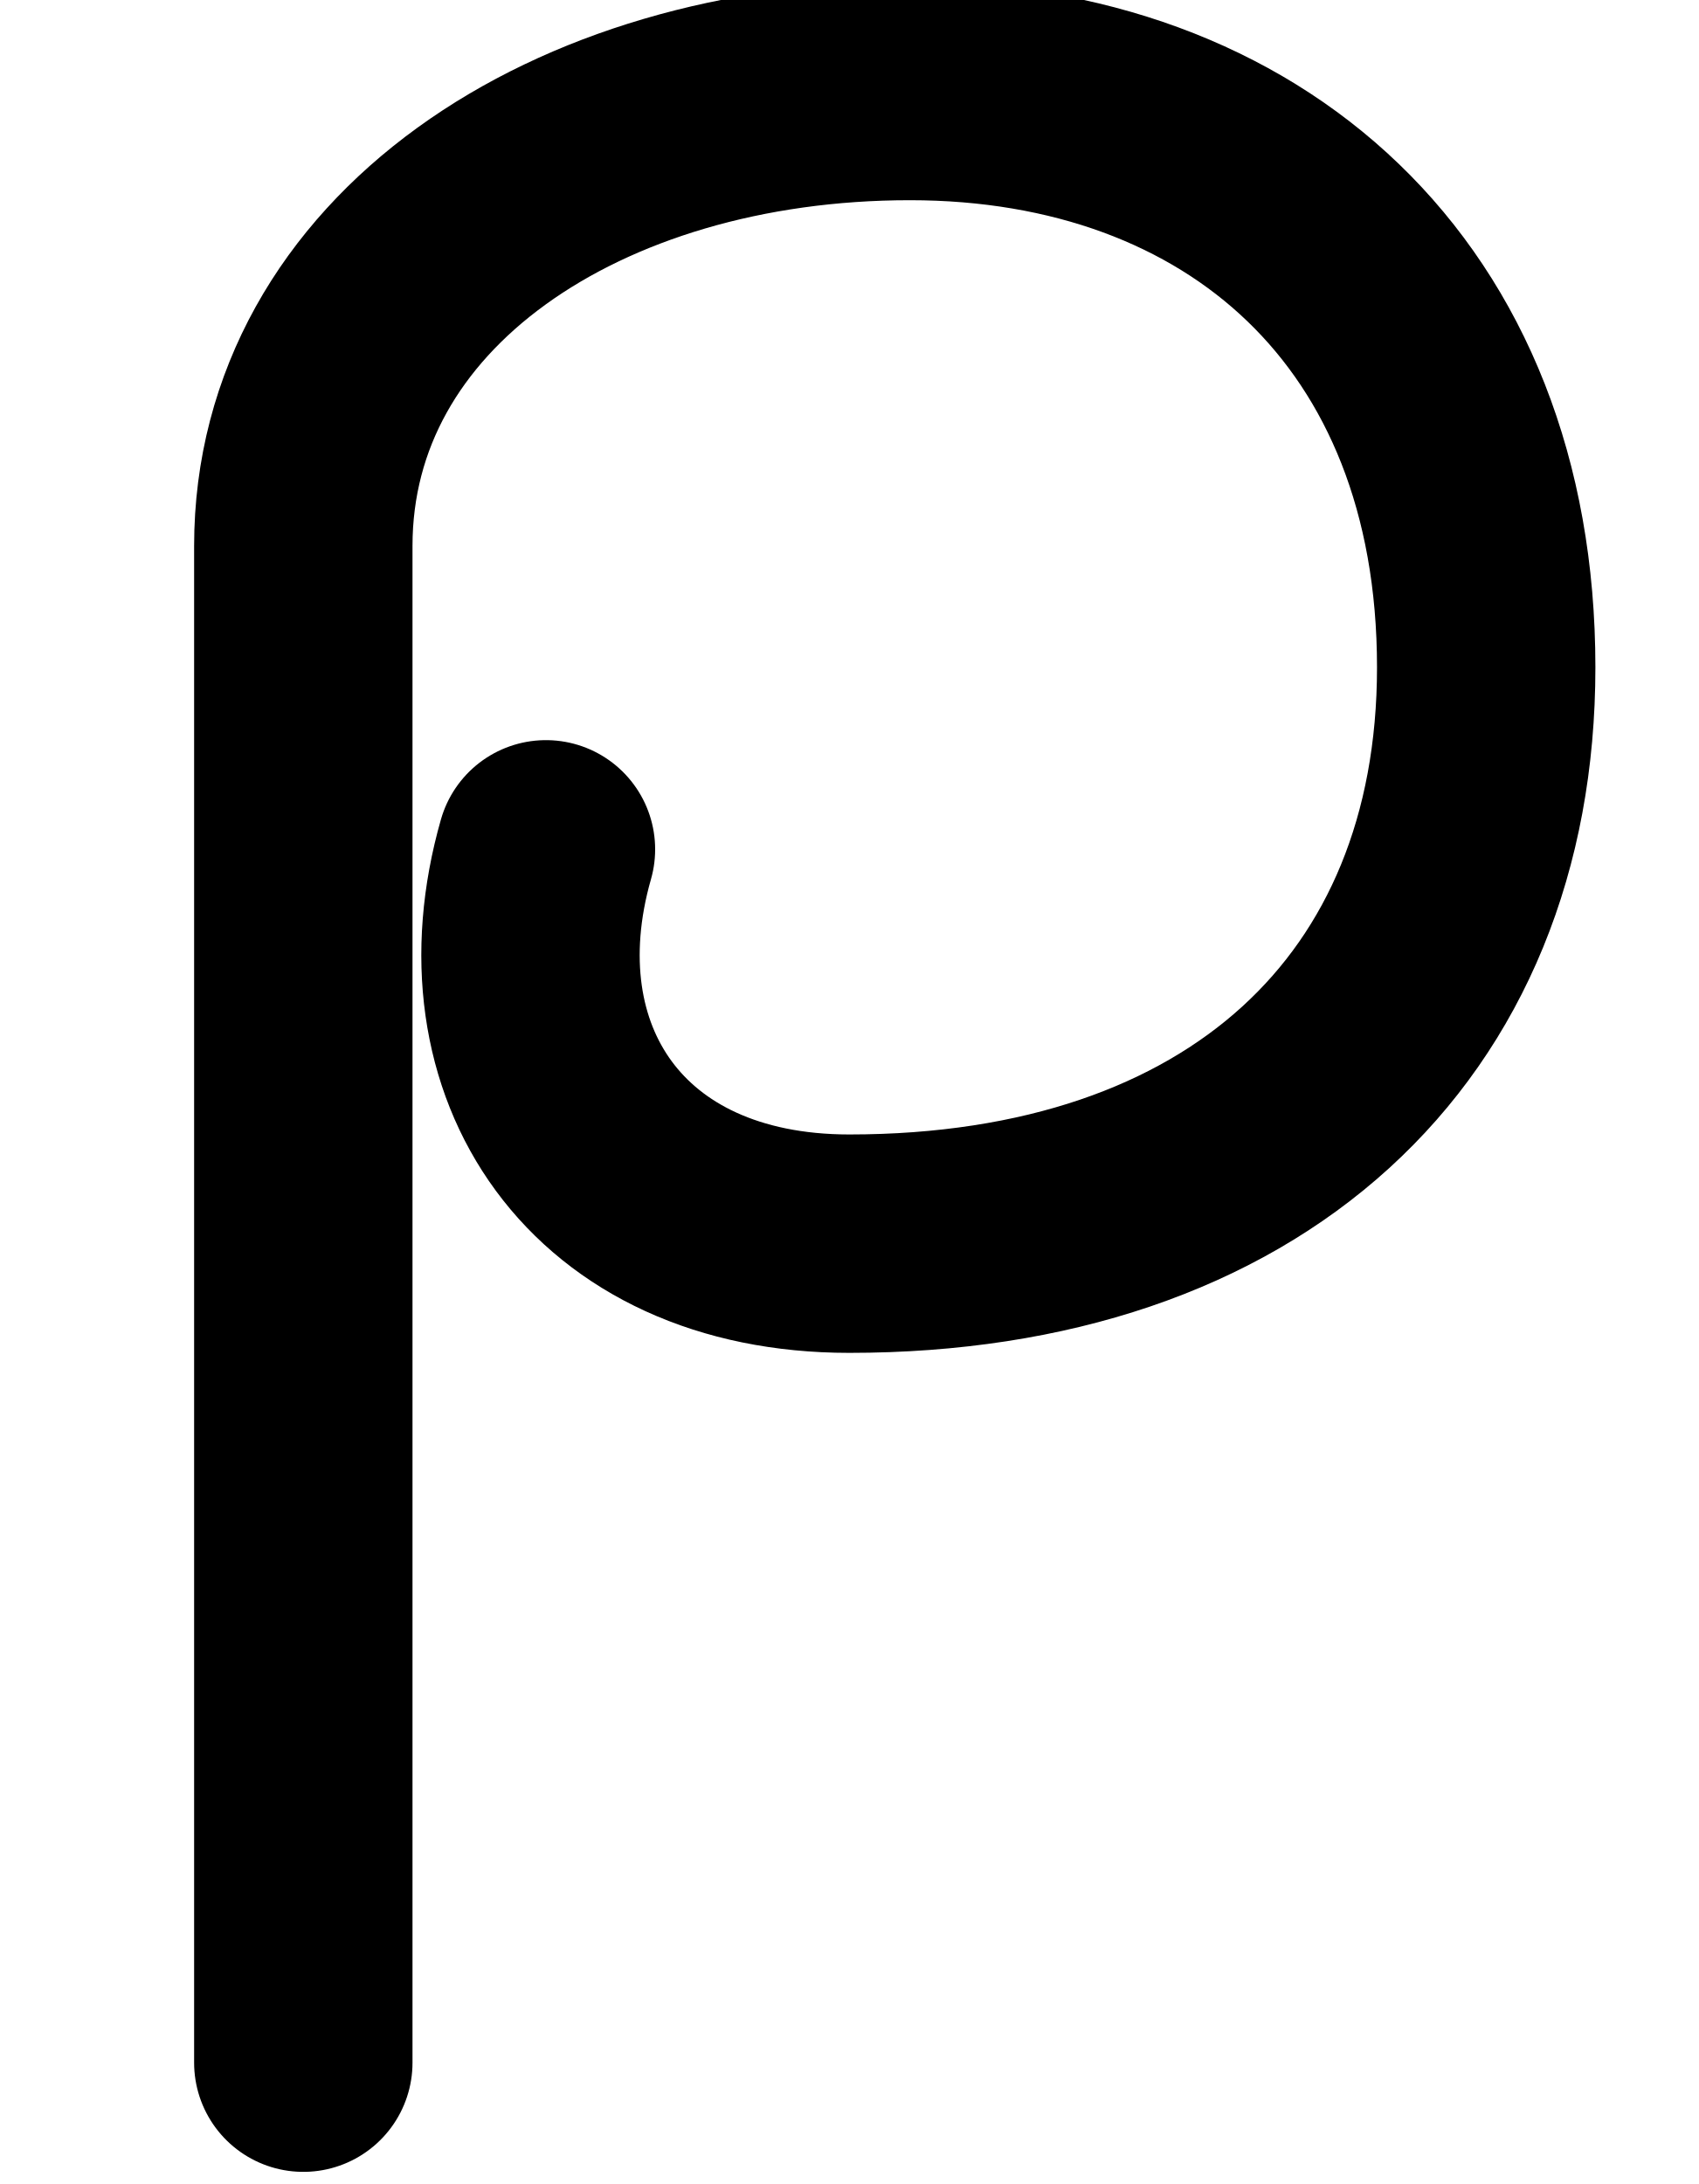
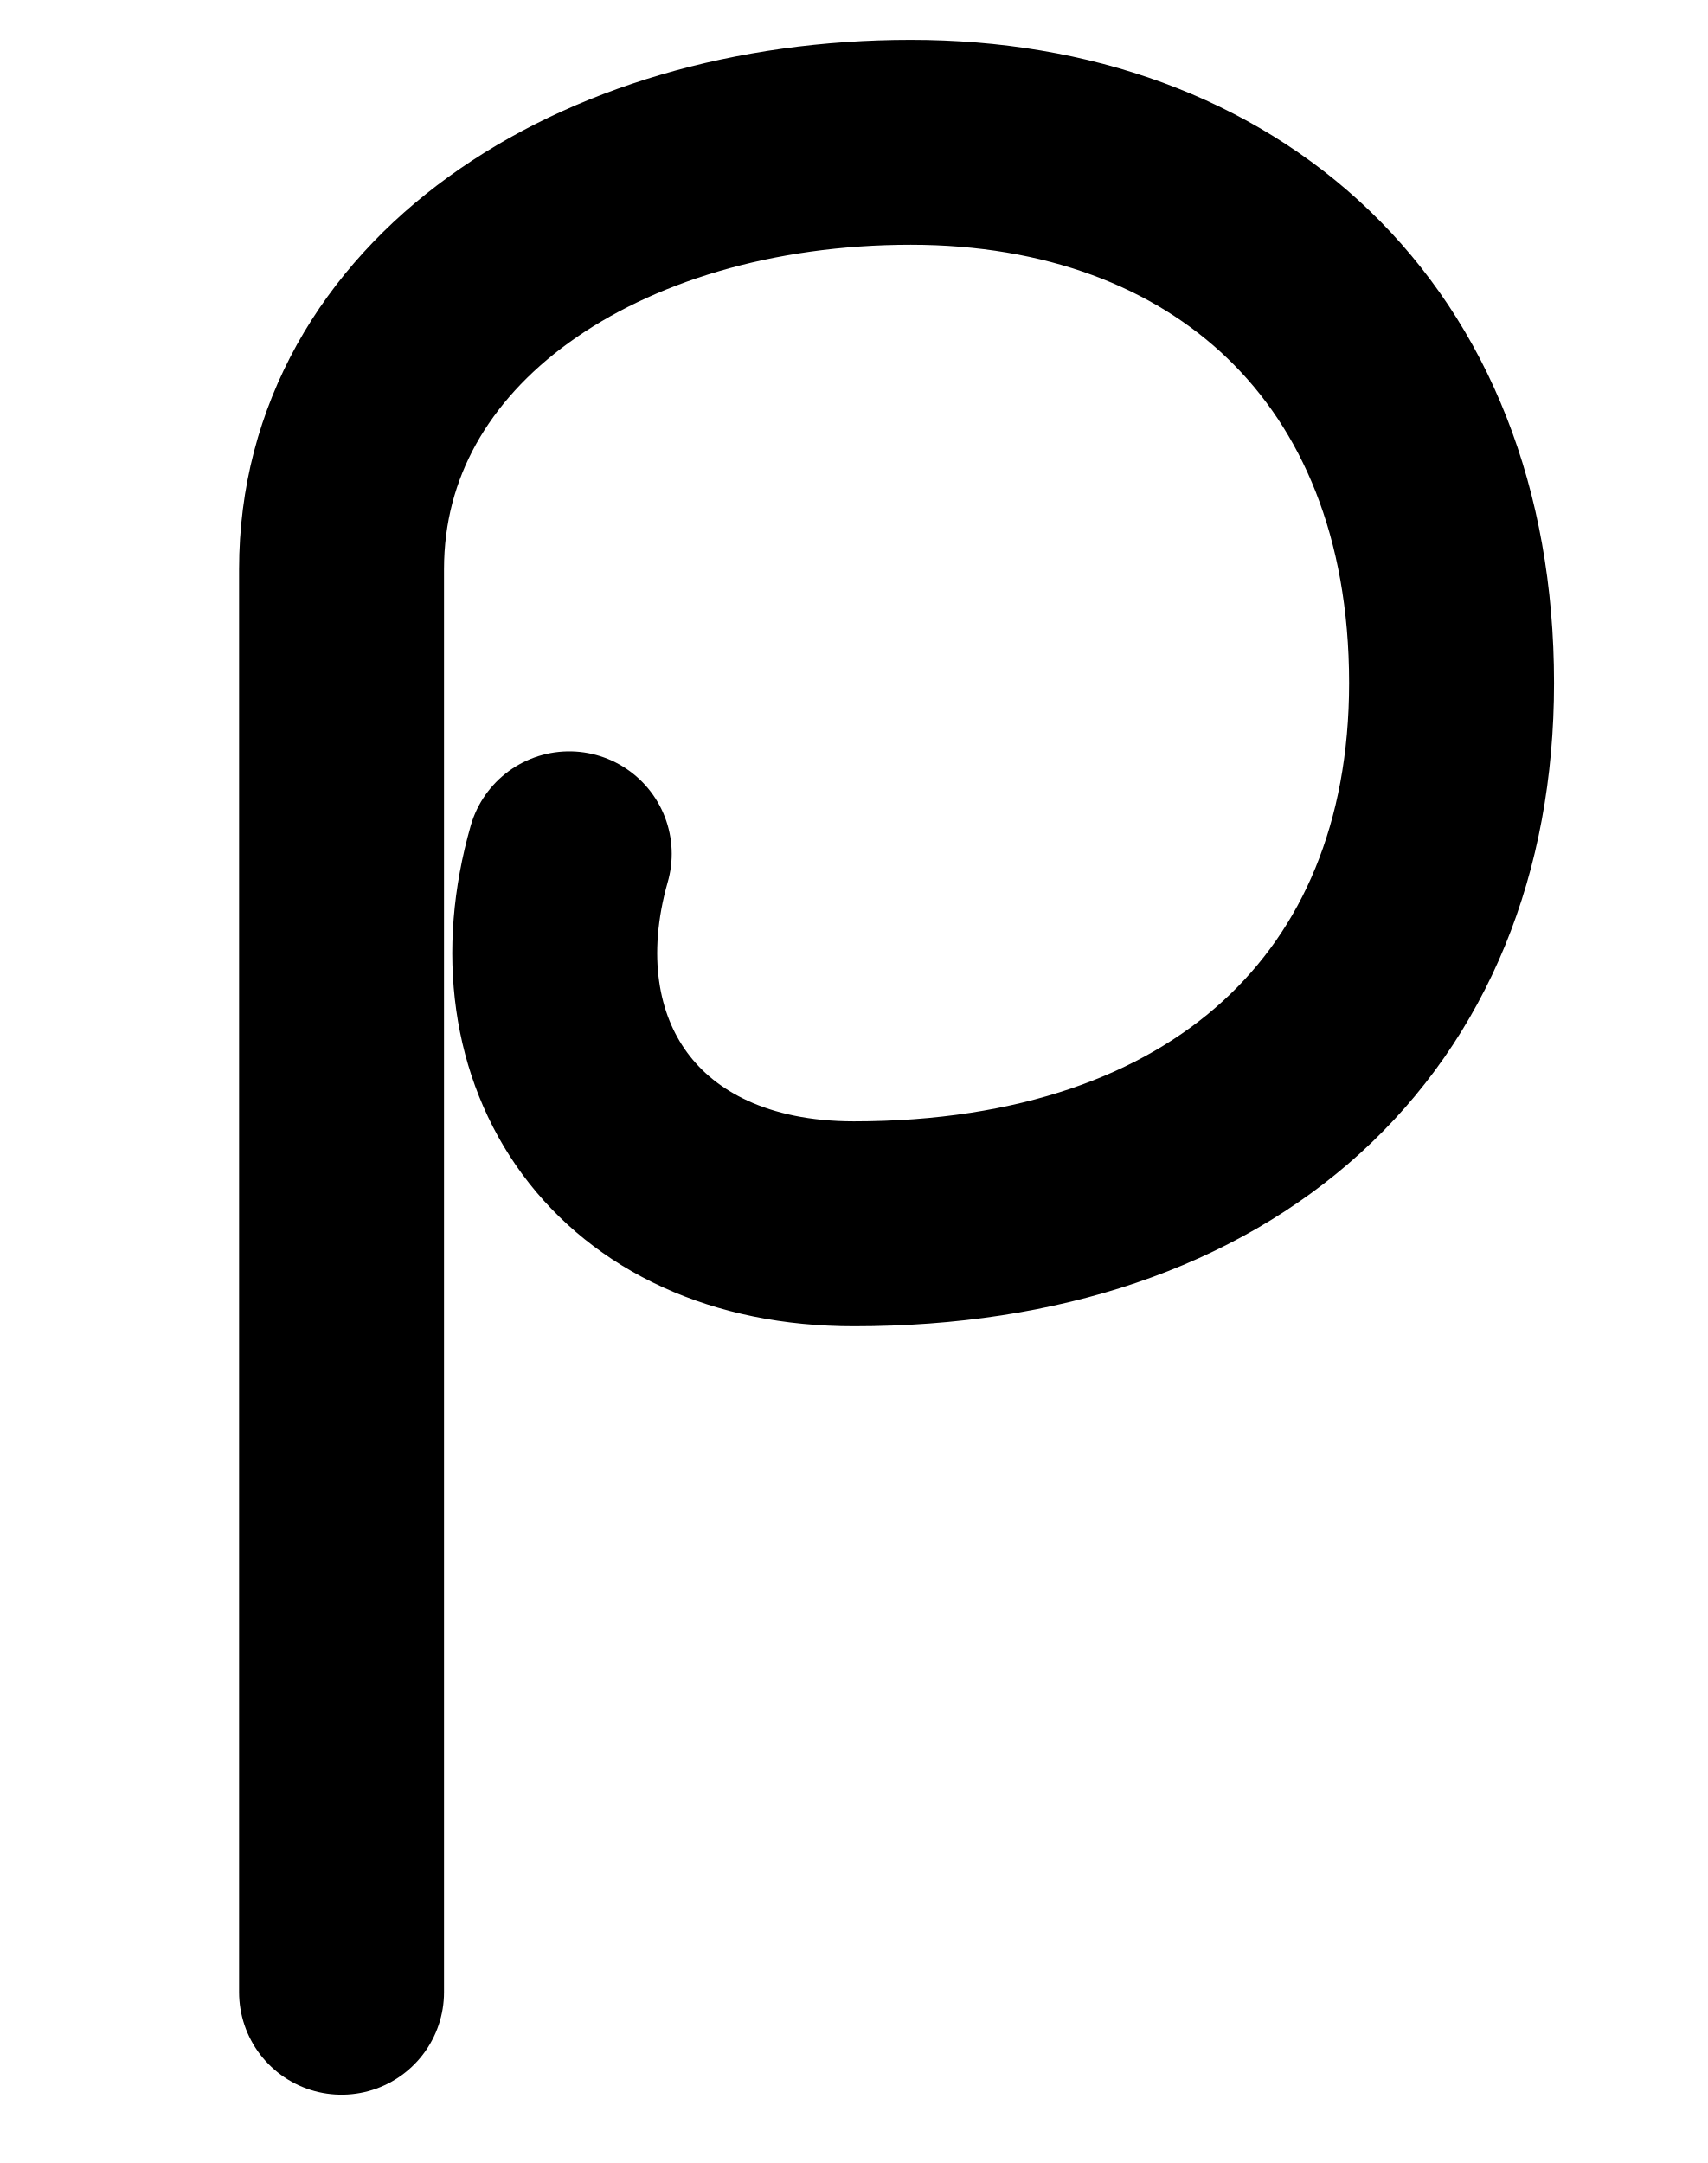
- <svg xmlns="http://www.w3.org/2000/svg" viewBox="0 0 28 36" fill="none">
+ <svg xmlns="http://www.w3.org/2000/svg" viewBox="-1 -1 30 38" fill="none">
  <path d="M5 34V9C5 4.5 9.5 1.5 15 1.5C20.5 1.5 24.5 5 24.5 11C24.5 16.8 20.5 20.5 14 20.5C10 20.5 8 17.5 9 14" stroke="currentColor" stroke-width="3.6" stroke-linecap="round" stroke-linejoin="round" />
</svg>
